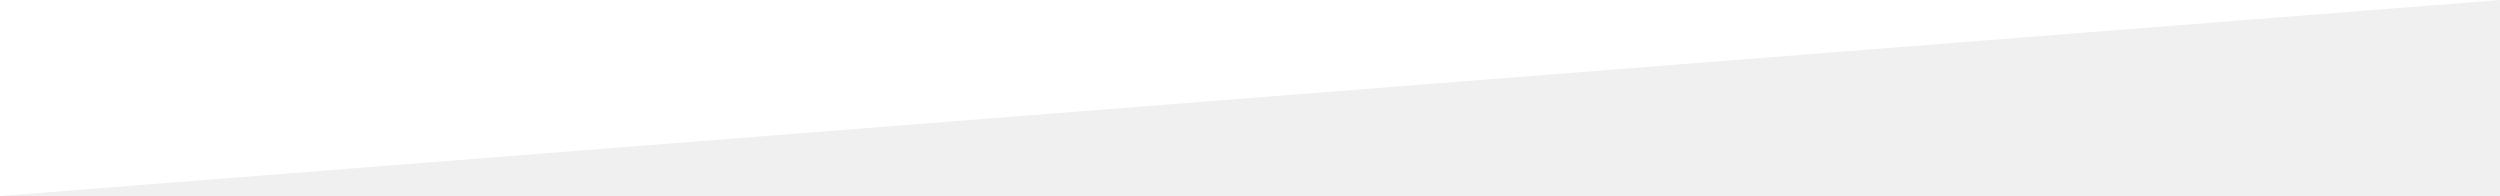
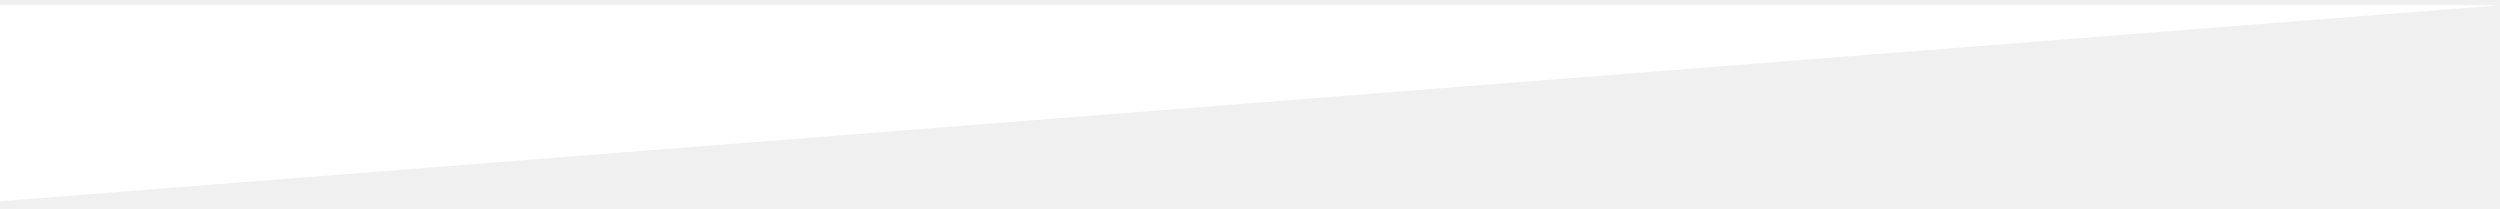
- <svg xmlns="http://www.w3.org/2000/svg" version="1.0" id="Layer_1" x="0px" y="0px" width="1200px" height="94.074px" viewBox="0 0 1200 94.074" enable-background="new 0 0 1200 94.074" xml:space="preserve">
+ <svg xmlns="http://www.w3.org/2000/svg" version="1.0" id="Layer_1" x="0px" y="-5px" width="1200px" height="100px" viewBox="0 0 1200 95" enable-background="new 0 0 1200 94.074" xml:space="preserve">
  <polygon fill="#ffffff" points="1200,0 0,0 0,94.074 " />
</svg>
